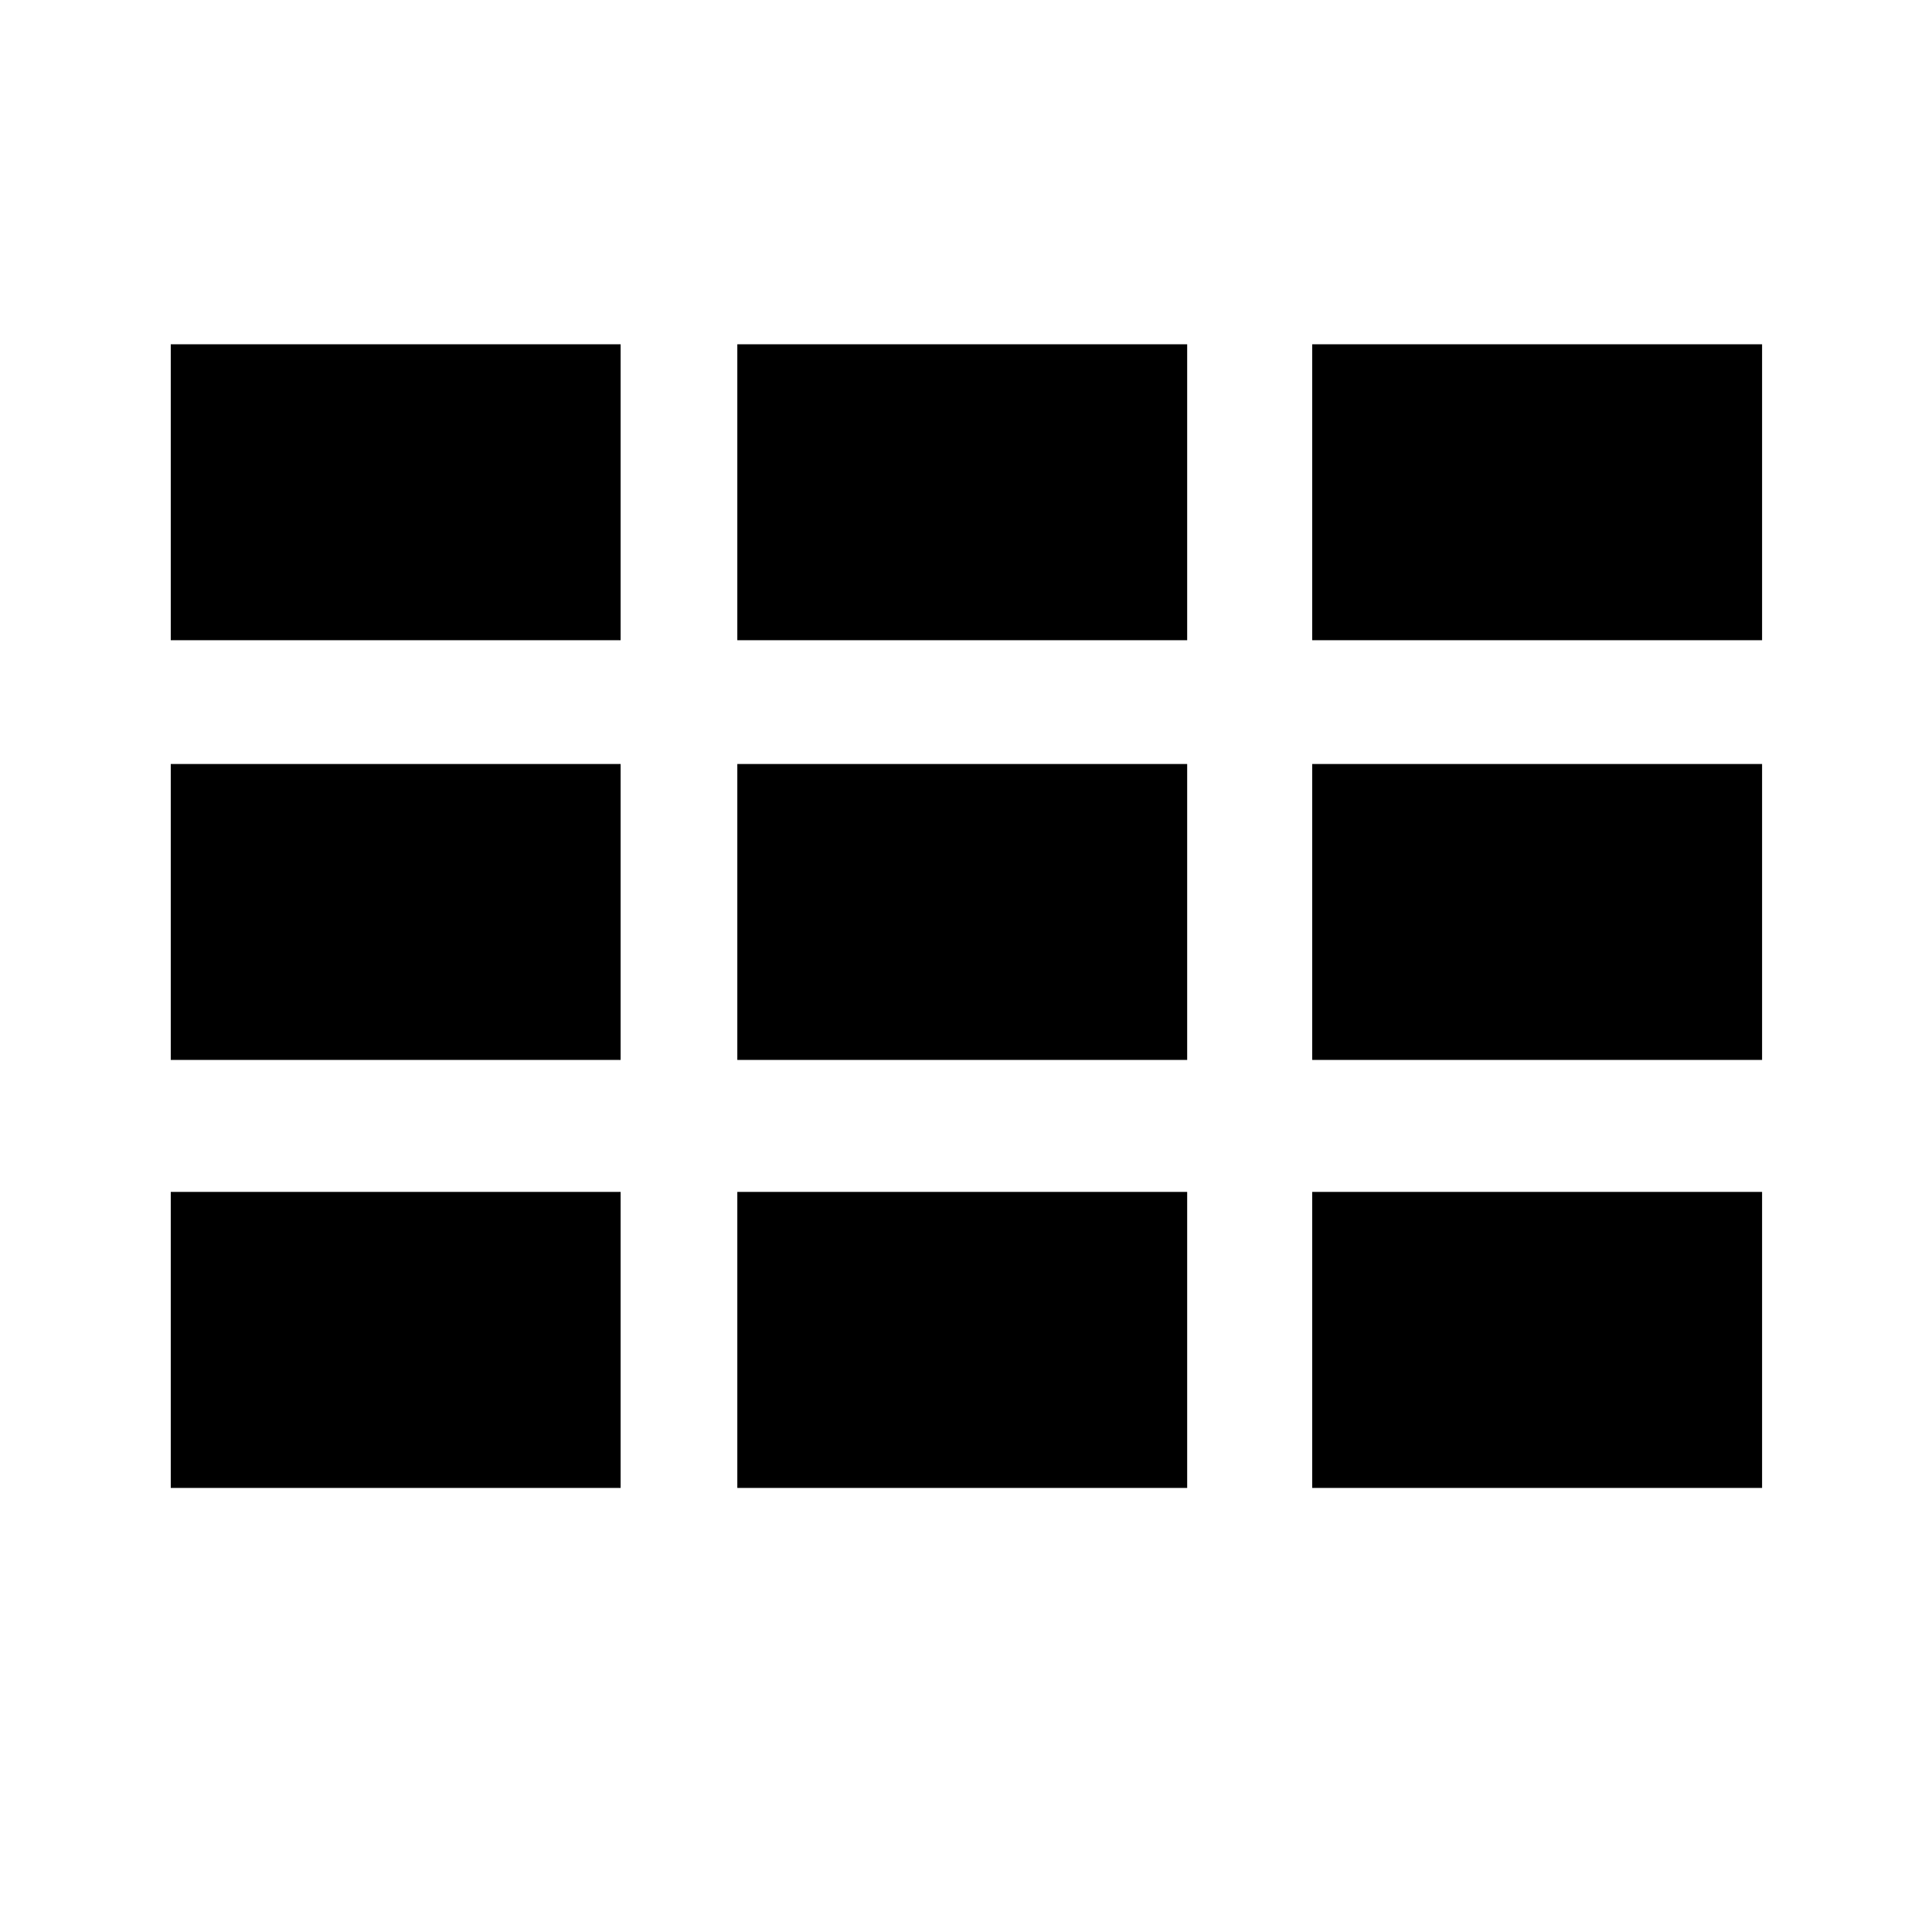
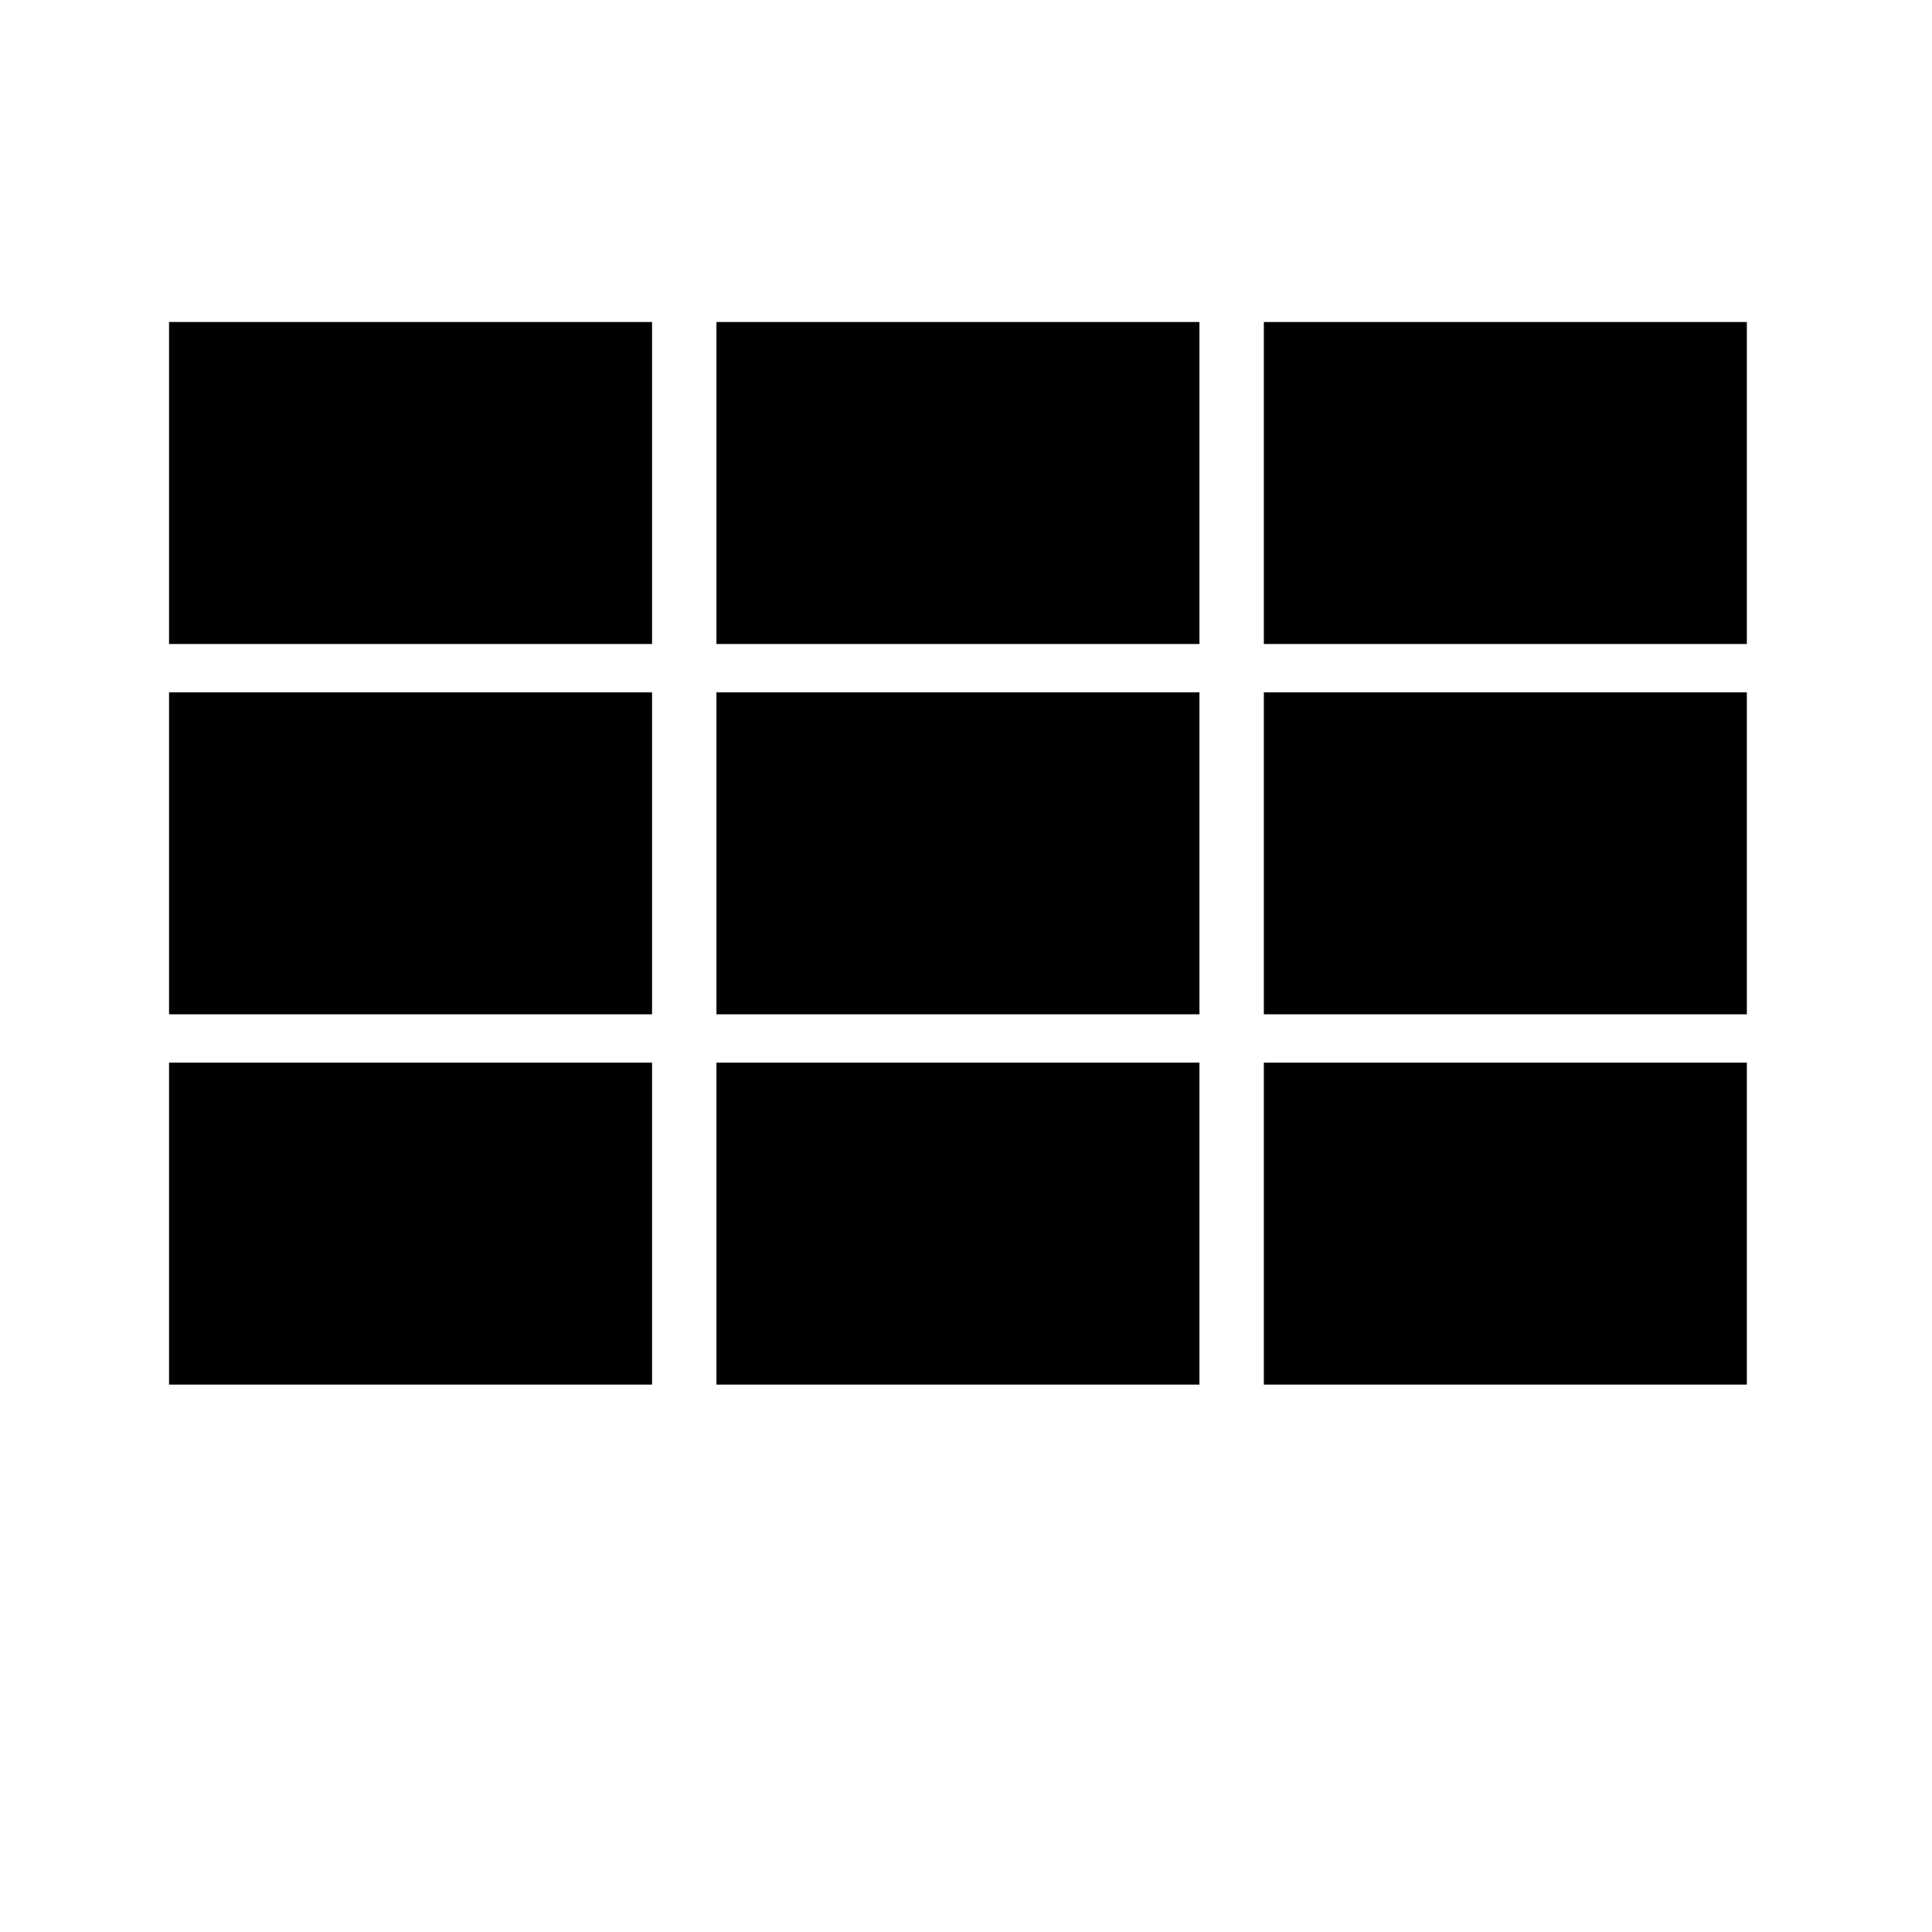
- <svg xmlns="http://www.w3.org/2000/svg" width="24" height="24" viewBox="0 0 24 24" fill="currentColor">
-   <g transform="matrix(1.365, 0, 0, 1.356, -4.428, -4.51)" data-editor-transform="true">
-     <path d="M 5.047 6.366 H 9.141 V 9.077 H 5.047 Z" transform="matrix(1, 0, 0, 1, -0.249, 0.114)" />
-     <path d="M 10.203 6.366 H 14.297 V 9.077 H 10.203 Z" transform="matrix(1, 0, 0, 1, -0.249, 0.114)" />
-     <path d="M 15.435 6.366 H 19.529 V 9.077 H 15.435 Z" transform="matrix(1, 0, 0, 1, -0.249, 0.114)" />
-     <path d="M 5.047 10.211 H 9.141 V 12.922 H 5.047 Z" transform="matrix(1, 0, 0, 1, -0.249, 0.114)" />
-     <path d="M 10.203 10.211 H 14.297 V 12.922 H 10.203 Z" transform="matrix(1, 0, 0, 1, -0.249, 0.114)" />
-     <path d="M 15.435 10.211 H 19.529 V 12.922 H 15.435 Z" transform="matrix(1, 0, 0, 1, -0.249, 0.114)" />
-     <path d="M 5.047 14.131 H 9.141 V 16.843 H 5.047 Z" transform="matrix(1, 0, 0, 1, -0.249, 0.114)" />
-     <path d="M 10.203 14.131 H 14.297 V 16.843 H 10.203 Z" transform="matrix(1, 0, 0, 1, -0.249, 0.114)" />
-     <path d="M 15.435 14.131 H 19.529 V 16.843 H 15.435 Z" transform="matrix(1, 0, 0, 1, -0.249, 0.114)" />
+ <svg xmlns="http://www.w3.org/2000/svg" width="100%" height="100%" viewBox="0 0 24 24" version="1.1">
+   <g>
+     <rect x="2.1" y="4" width="6" height="4" />
+     <rect x="8.9" y="4" width="6" height="4" />
+     <rect x="15.7" y="4" width="6" height="4" />
+   </g>
+   <g>
+     <rect x="2.1" y="8.6" width="6" height="4" />
+     <rect x="8.9" y="8.6" width="6" height="4" />
+     <rect x="15.7" y="8.6" width="6" height="4" />
+   </g>
+   <g>
+     <rect x="2.1" y="13.2" width="6" height="4" />
+     <rect x="8.9" y="13.2" width="6" height="4" />
+     <rect x="15.7" y="13.2" width="6" height="4" />
  </g>
</svg>
